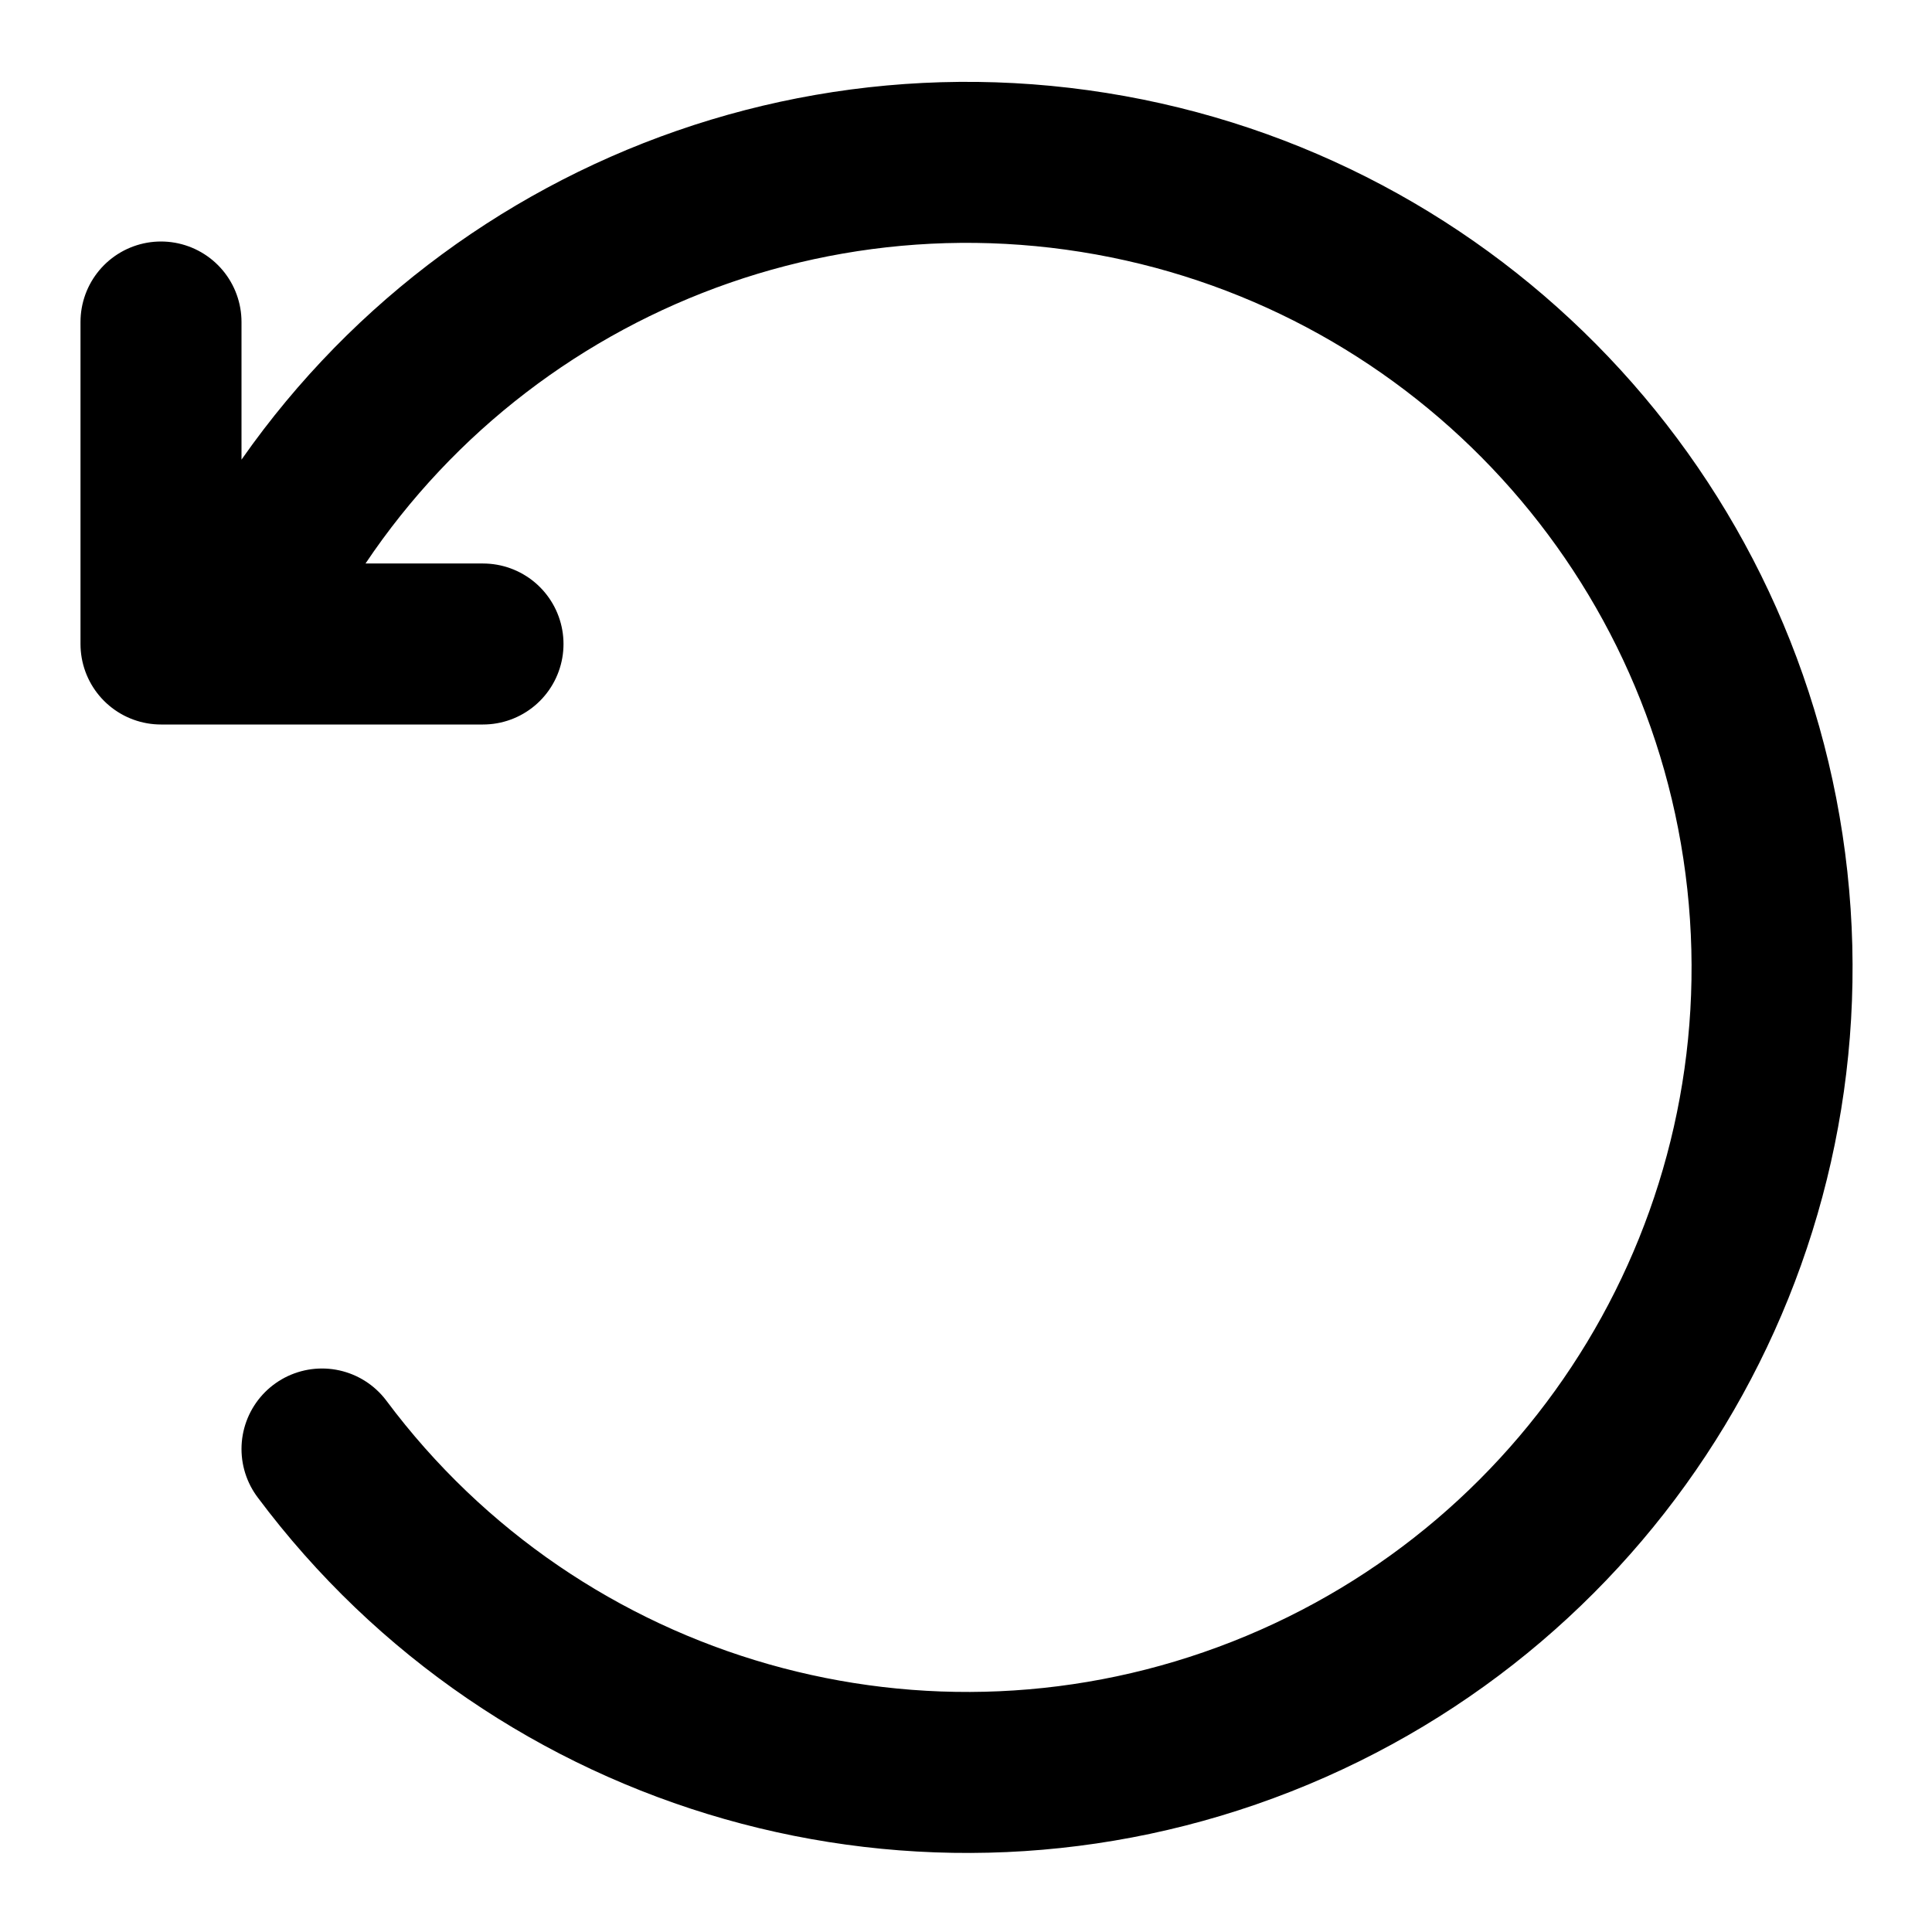
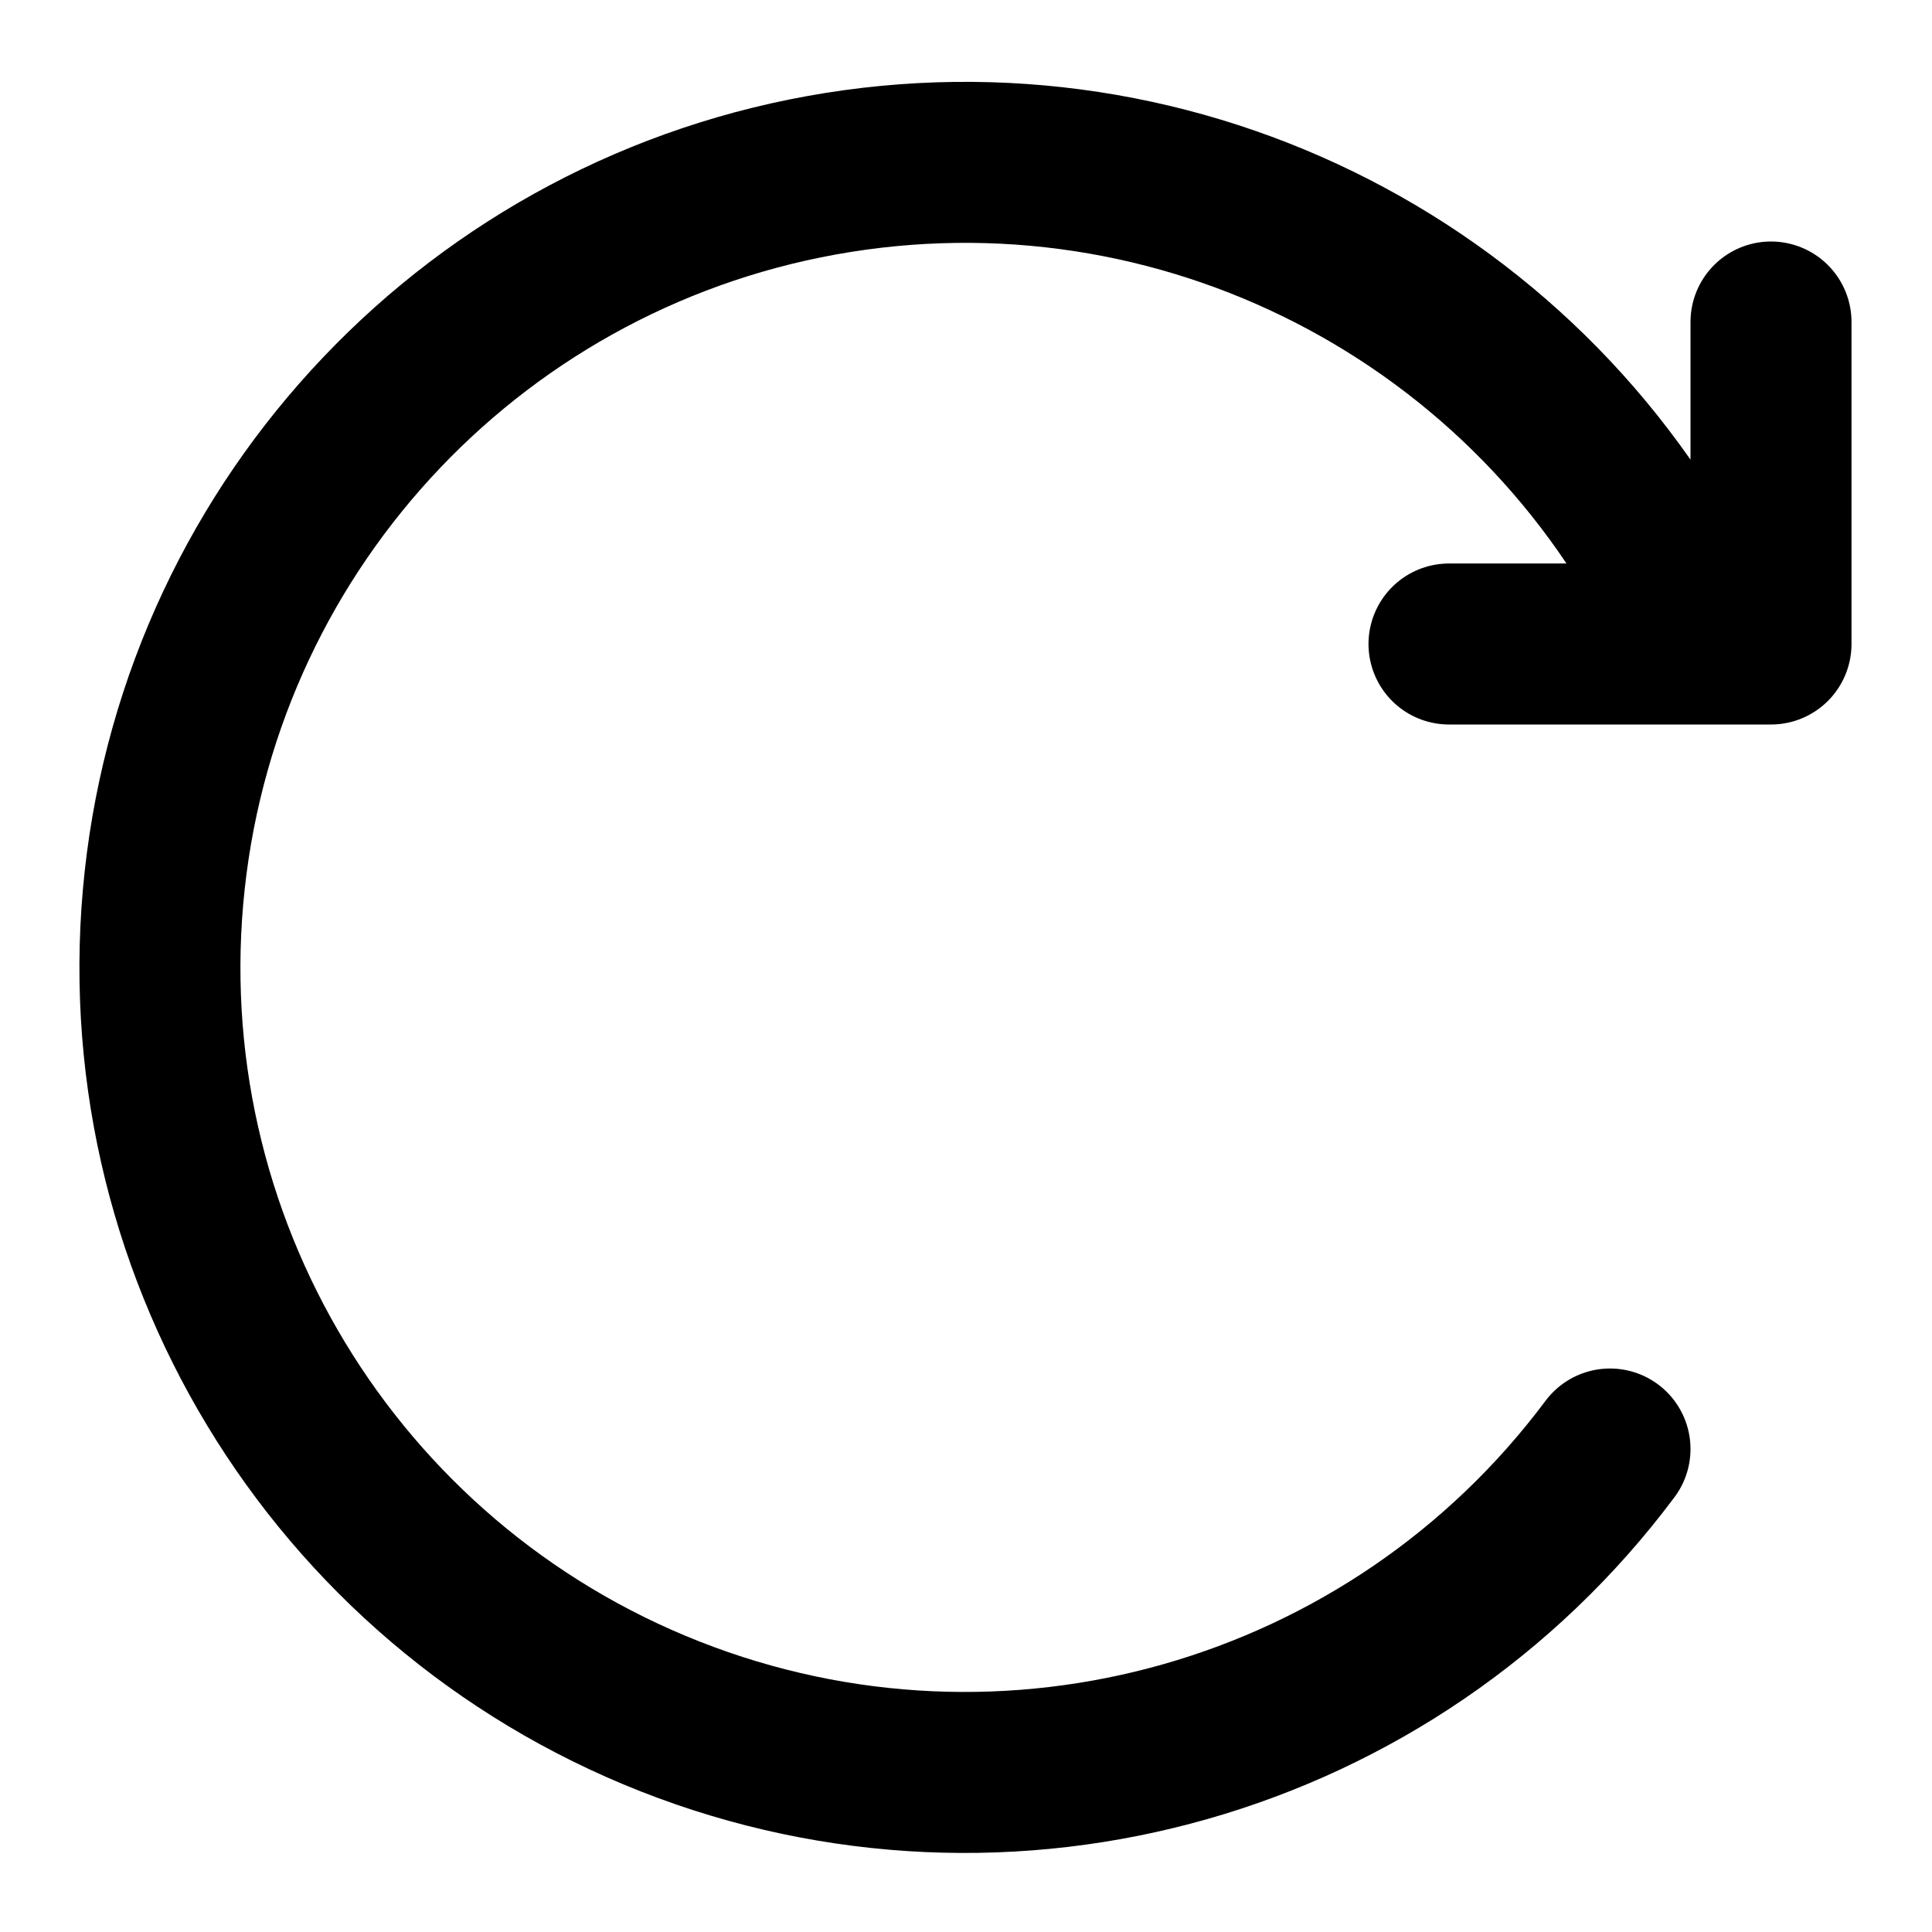
<svg xmlns="http://www.w3.org/2000/svg" class="i i-arrow-rotate" viewBox="0 0 24 24" fill="none" stroke="currentColor" stroke-width="2" stroke-linecap="round" stroke-linejoin="round">
-   <path d="M4 18A10 10 0 1 0 2.9 7.9M2 4v4h4" />
+   <path d="M20 18a10 10 0 1 1 1.1-10.1M22 4v4h-4" />
</svg>
